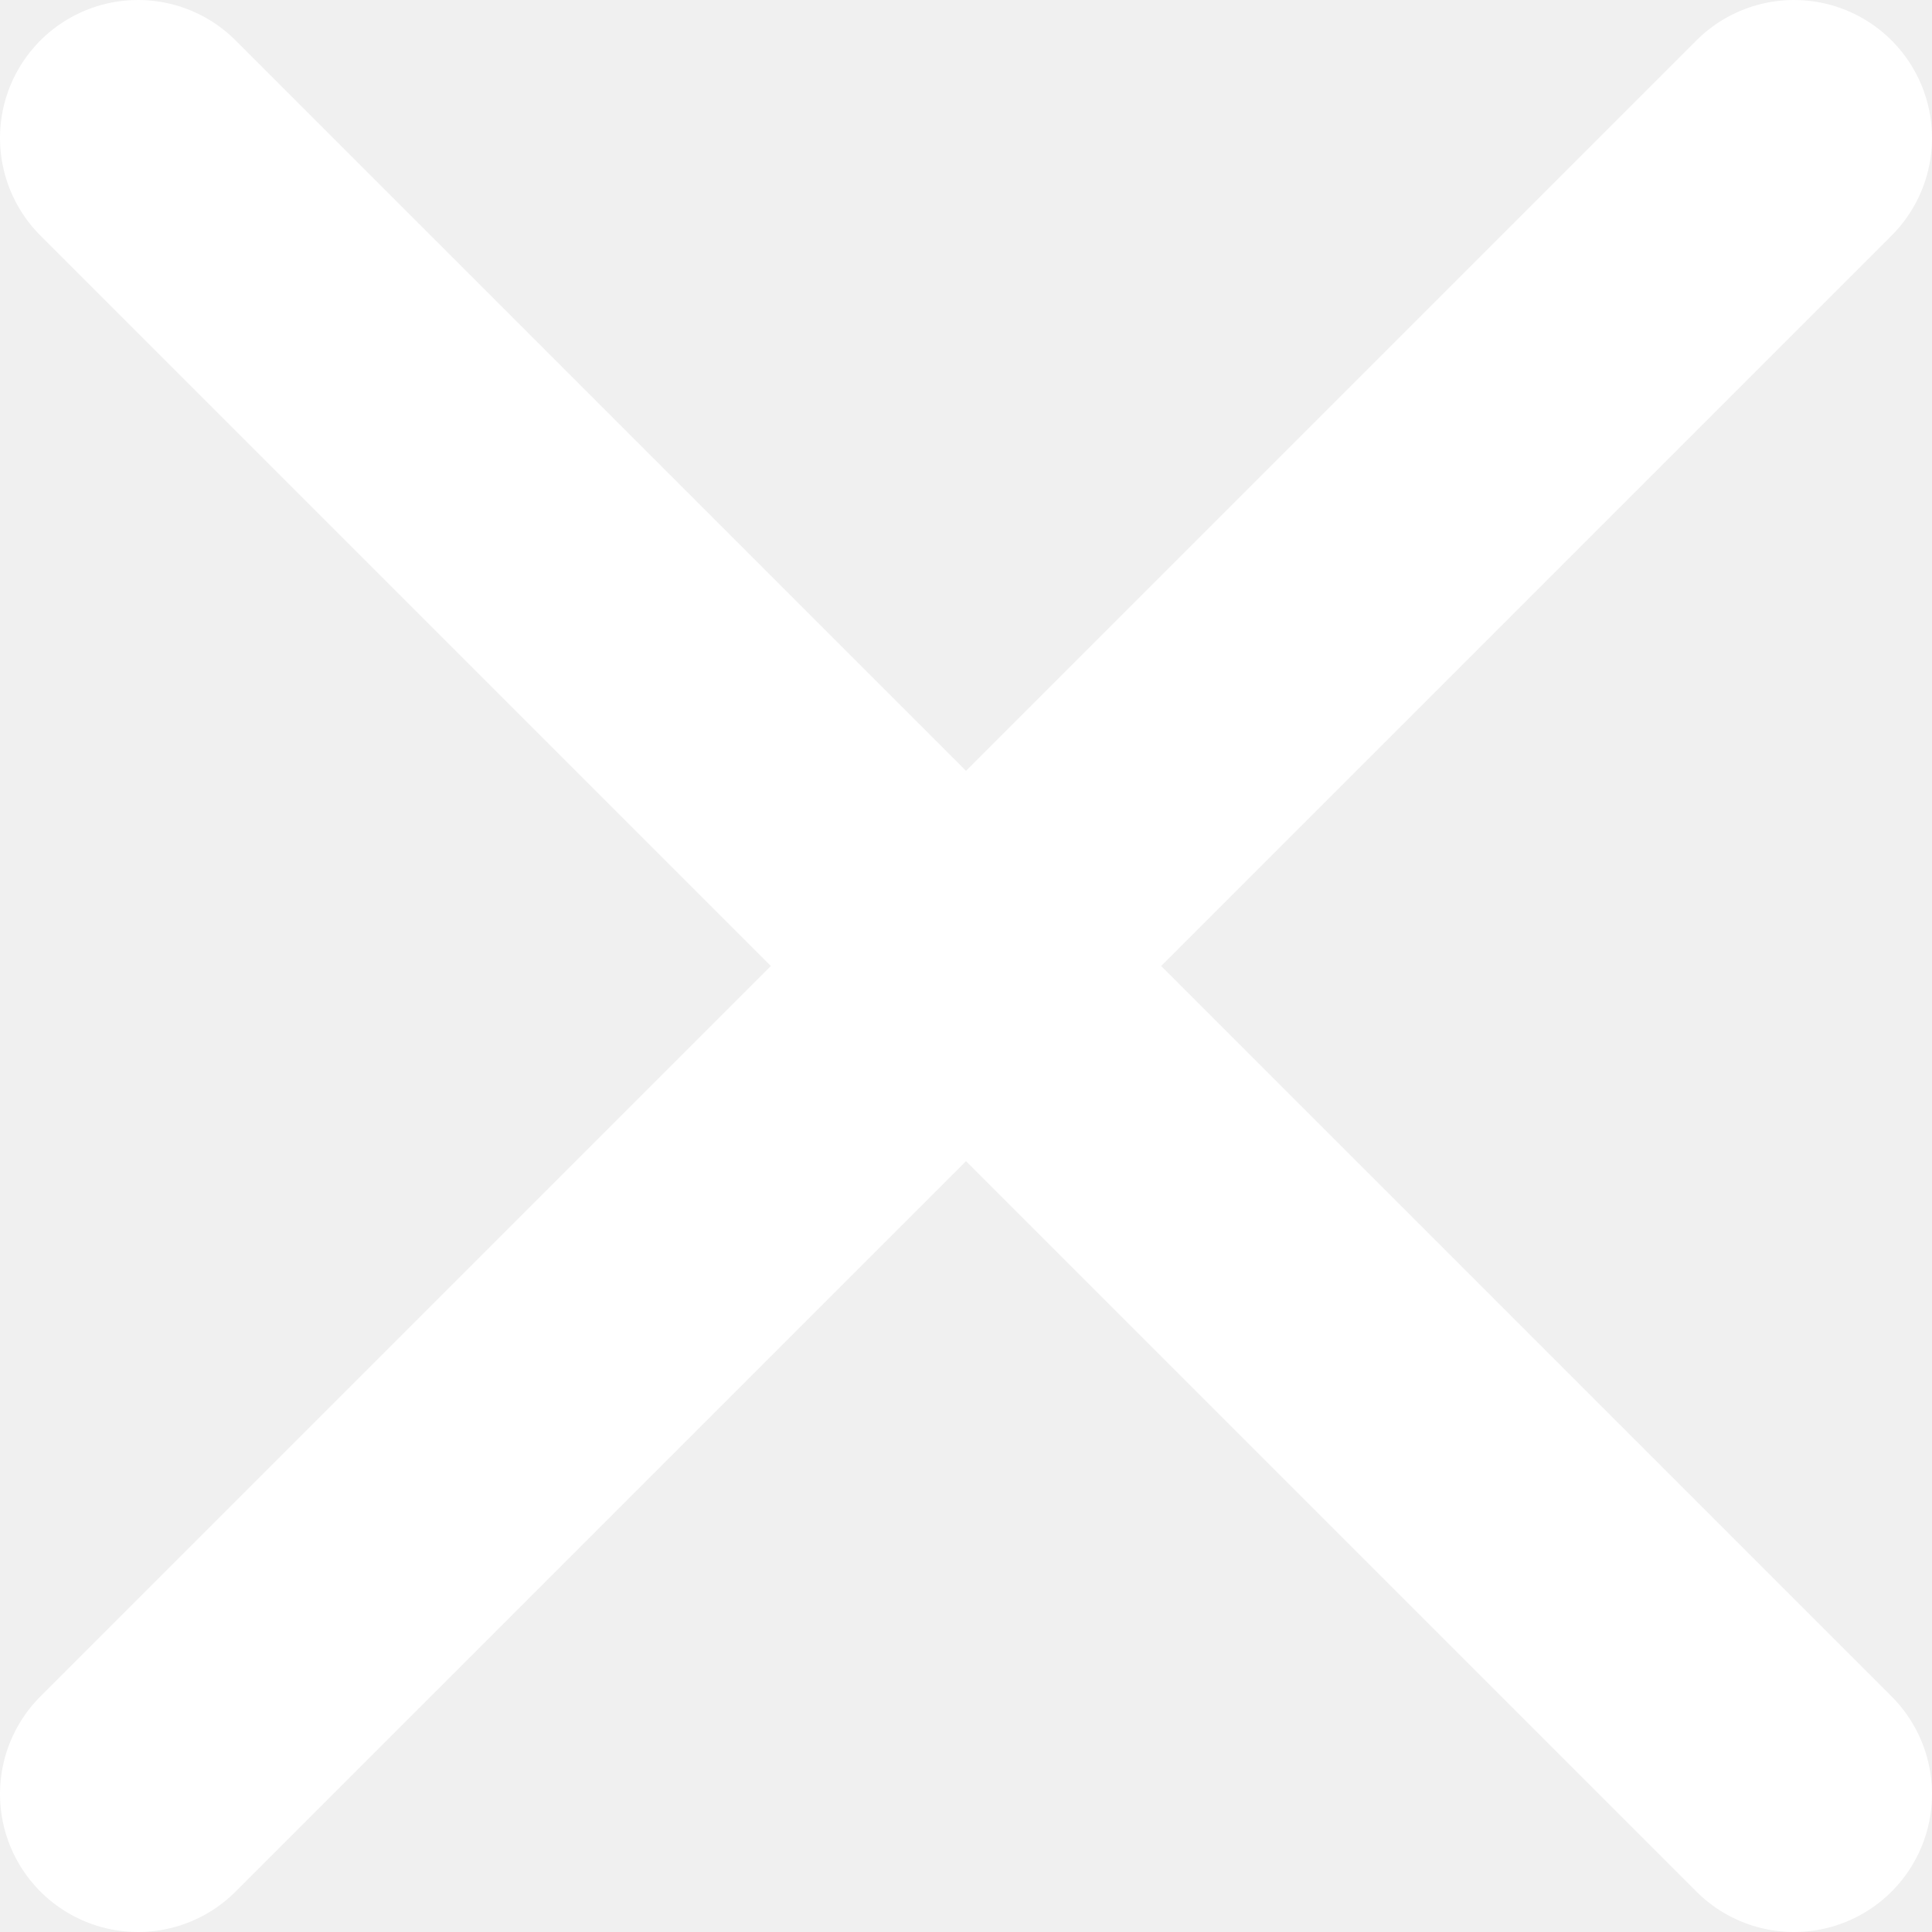
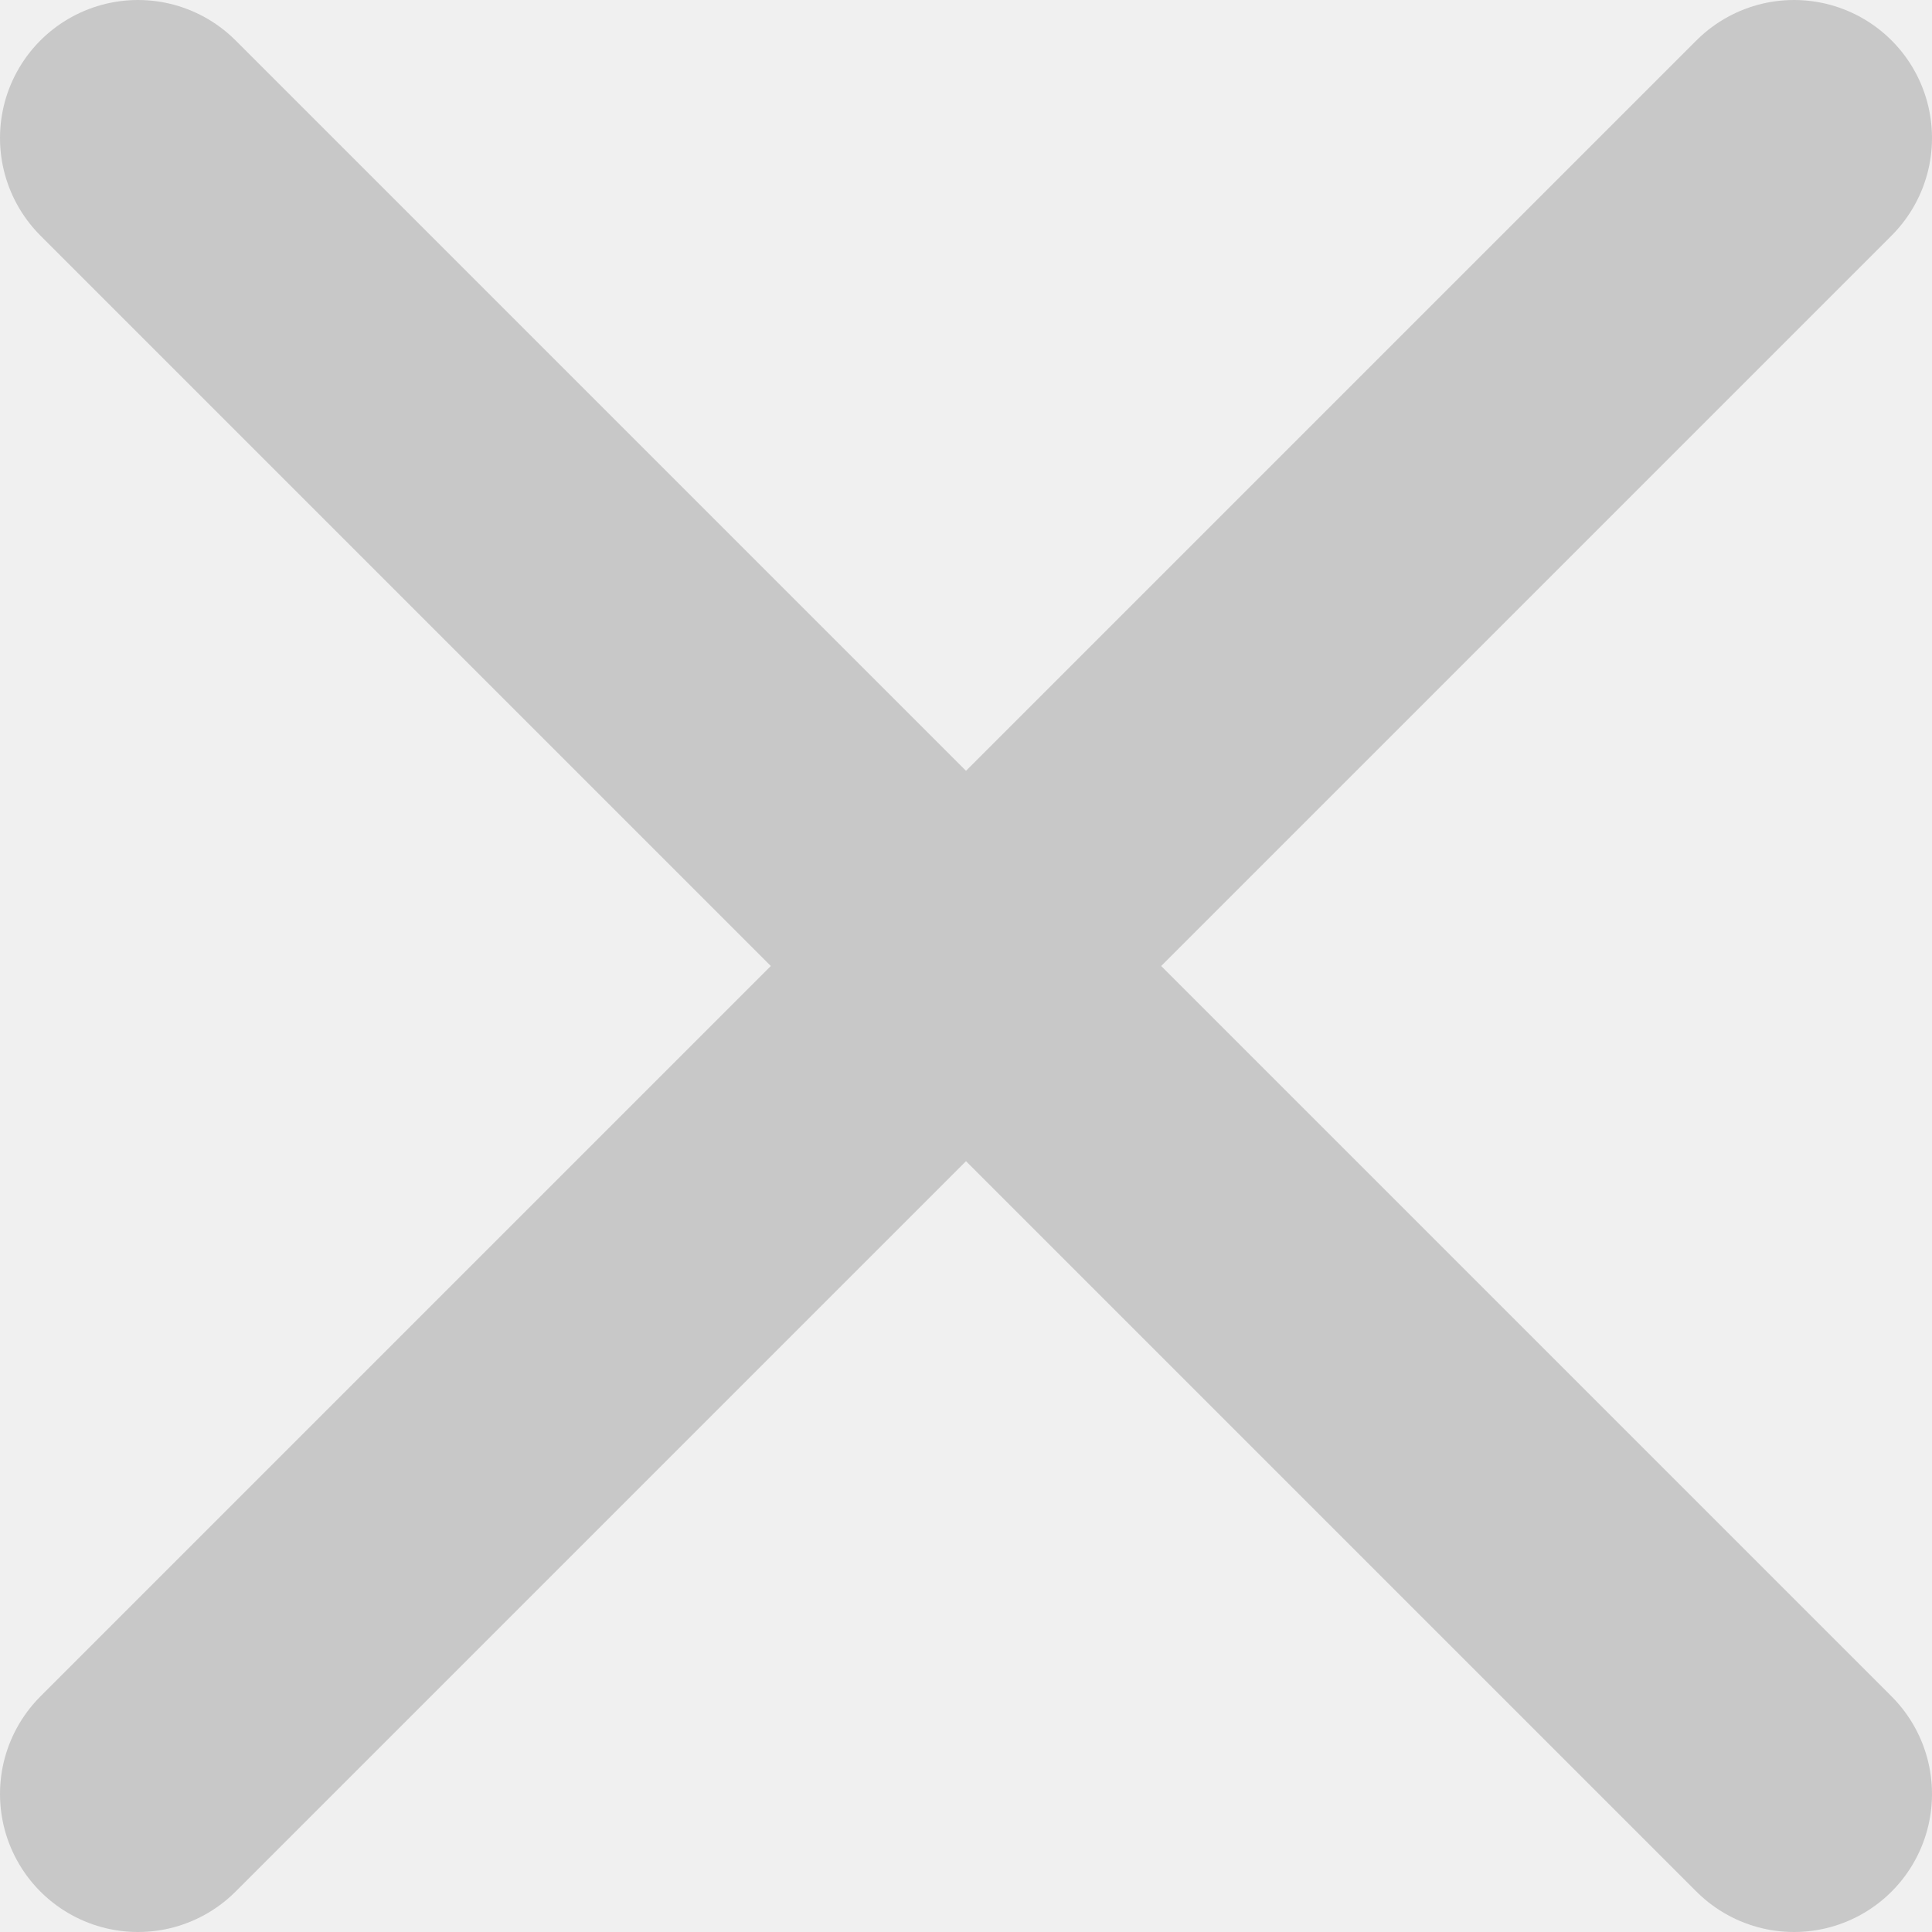
<svg xmlns="http://www.w3.org/2000/svg" class="w-6 h-6 text-gray-800 dark:text-white" aria-hidden="true" fill="none" viewBox="0 0 14 14">
-   <path stroke="white" stroke-linecap="round" stroke-linejoin="round" stroke-width="2" d="m1 1 6 6m0 0 6 6M7 7l6-6M7 7l-6 6" />
+   <path stroke="#c8c8c8" stroke-linecap="round" stroke-linejoin="round" stroke-width="2" d="m1 1 6 6m0 0 6 6M7 7l6-6M7 7l-6 6" />
</svg>
